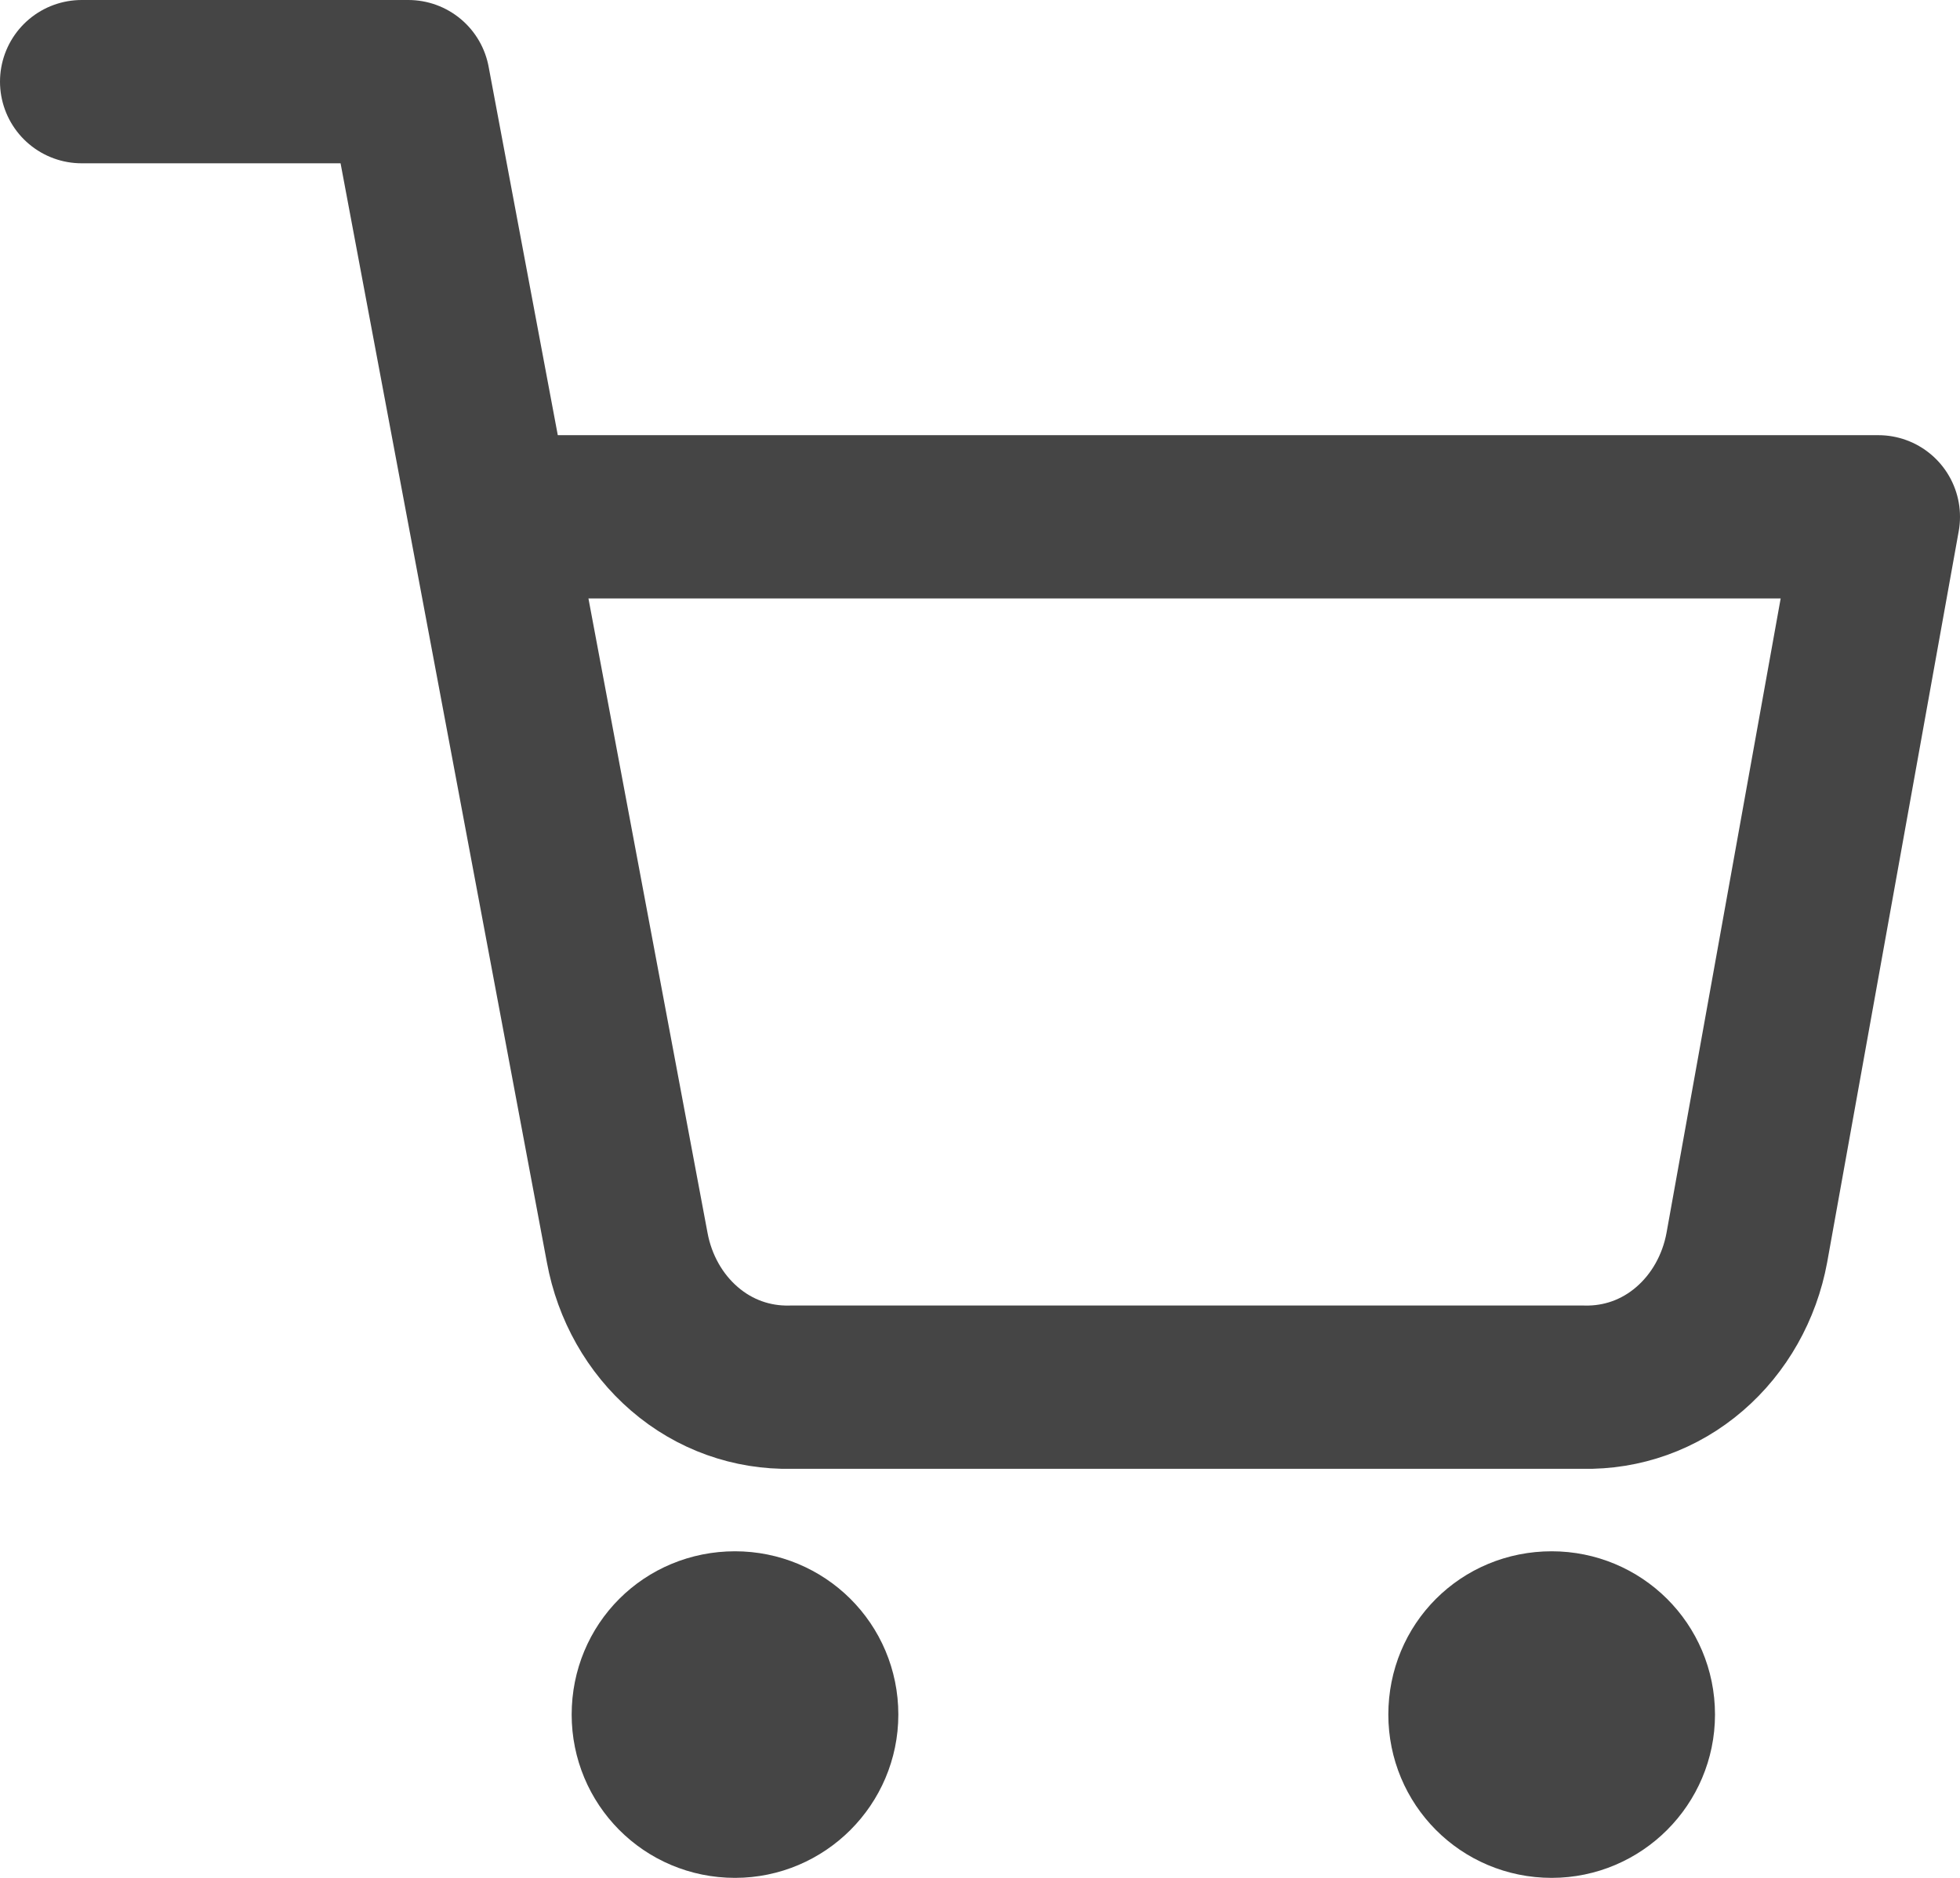
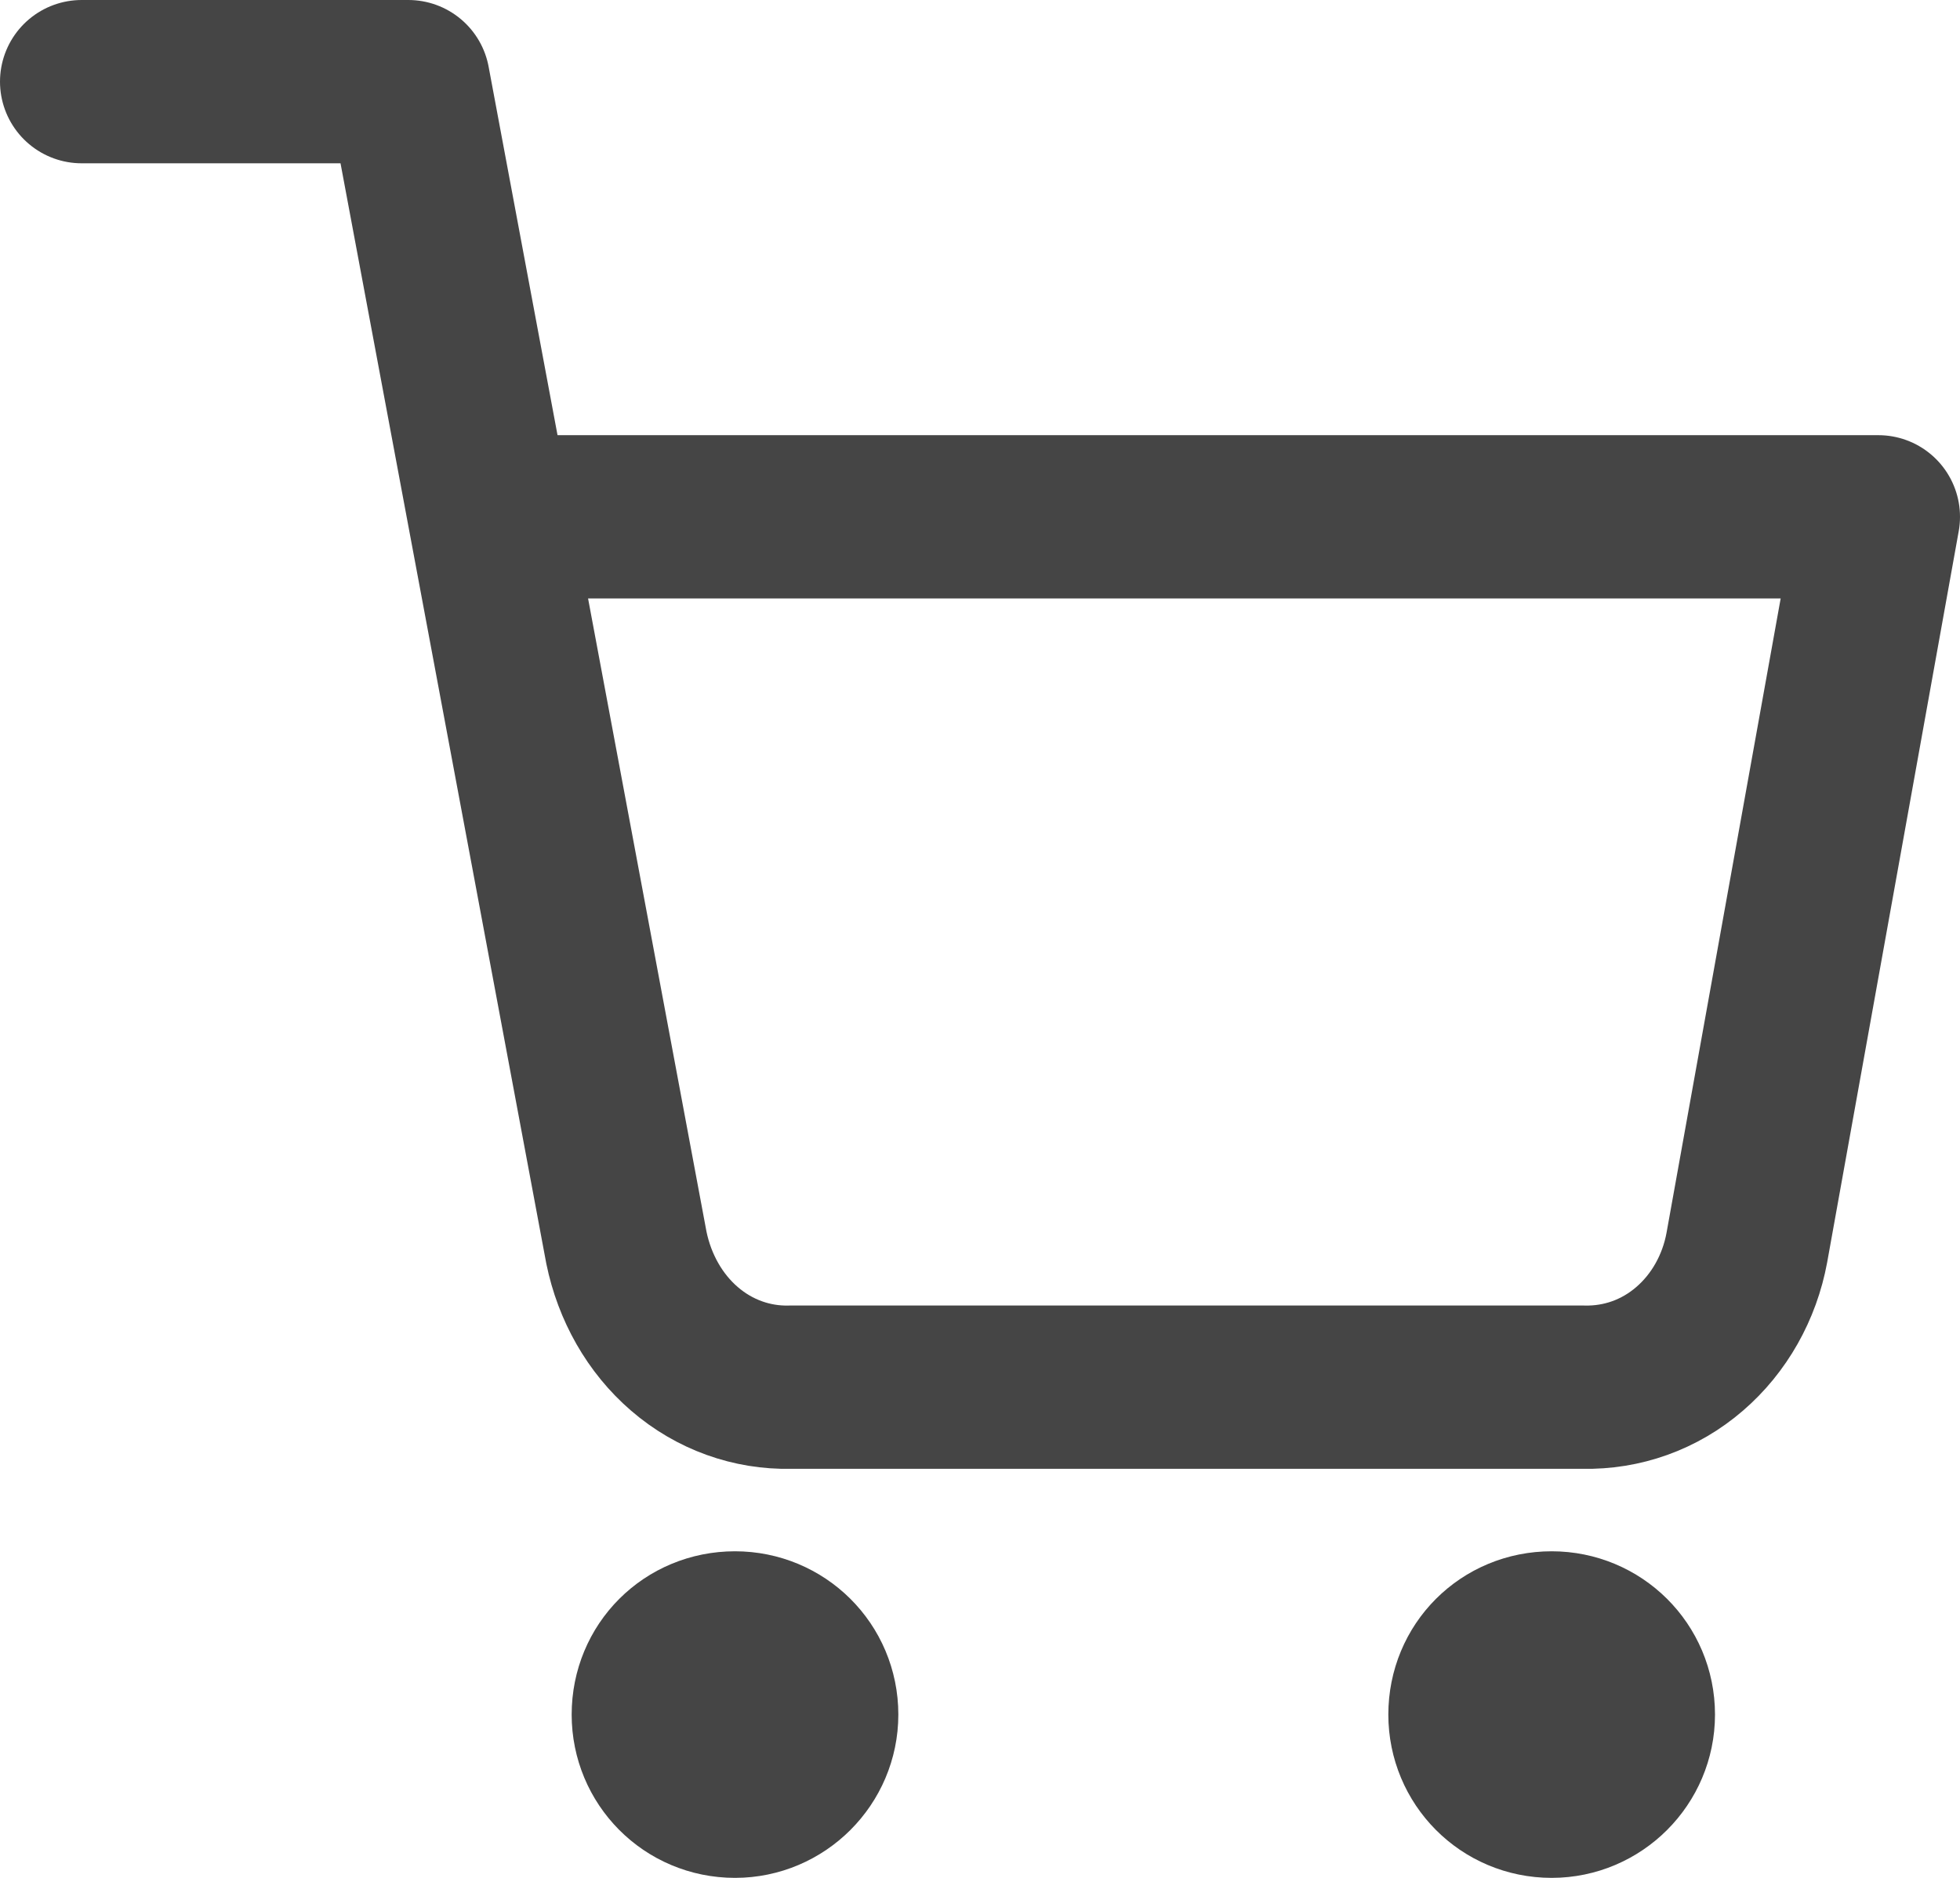
<svg xmlns="http://www.w3.org/2000/svg" width="24" height="23" viewBox="0 0 24 23" fill="none">
  <defs />
  <path id="Vector" d="M9 22C8.44 22 8 21.55 8 21C8 20.44 8.44 20 9 20C9.55 20 10 20.44 10 21C10 21.55 9.55 22 9 22Z" stroke="#454545" stroke-opacity="1" stroke-width="2" stroke-linejoin="round" />
  <path id="Vector" d="M19 22C18.44 22 18 21.55 18 21C18 20.44 18.44 20 19 20C19.55 20 20 20.44 20 21C20 21.55 19.55 22 19 22Z" stroke="#454545" stroke-opacity="1" stroke-width="2" stroke-linejoin="round" />
-   <path id="Vector" d="M1 1L5 1L7.68 15.28C7.77 15.77 8.02 16.21 8.38 16.52C8.75 16.84 9.21 17 9.68 16.99L19.39 16.99C19.86 17 20.32 16.84 20.69 16.52C21.05 16.21 21.3 15.77 21.39 15.28L23 6.33L6 6.33" stroke="#454545" stroke-opacity="1" stroke-width="2" stroke-linejoin="round" stroke-linecap="round" />
+   <path id="Vector" d="M1 1L5 1L7.67 15.28C7.77 15.77 8.02 16.21 8.38 16.52C8.75 16.84 9.21 17 9.67 16.99L19.39 16.99C19.86 17 20.32 16.84 20.69 16.52C21.05 16.21 21.3 15.77 21.39 15.28L23 6.33L6 6.33" stroke="#454545" stroke-opacity="1" stroke-width="2" stroke-linejoin="round" stroke-linecap="round" />
</svg>
